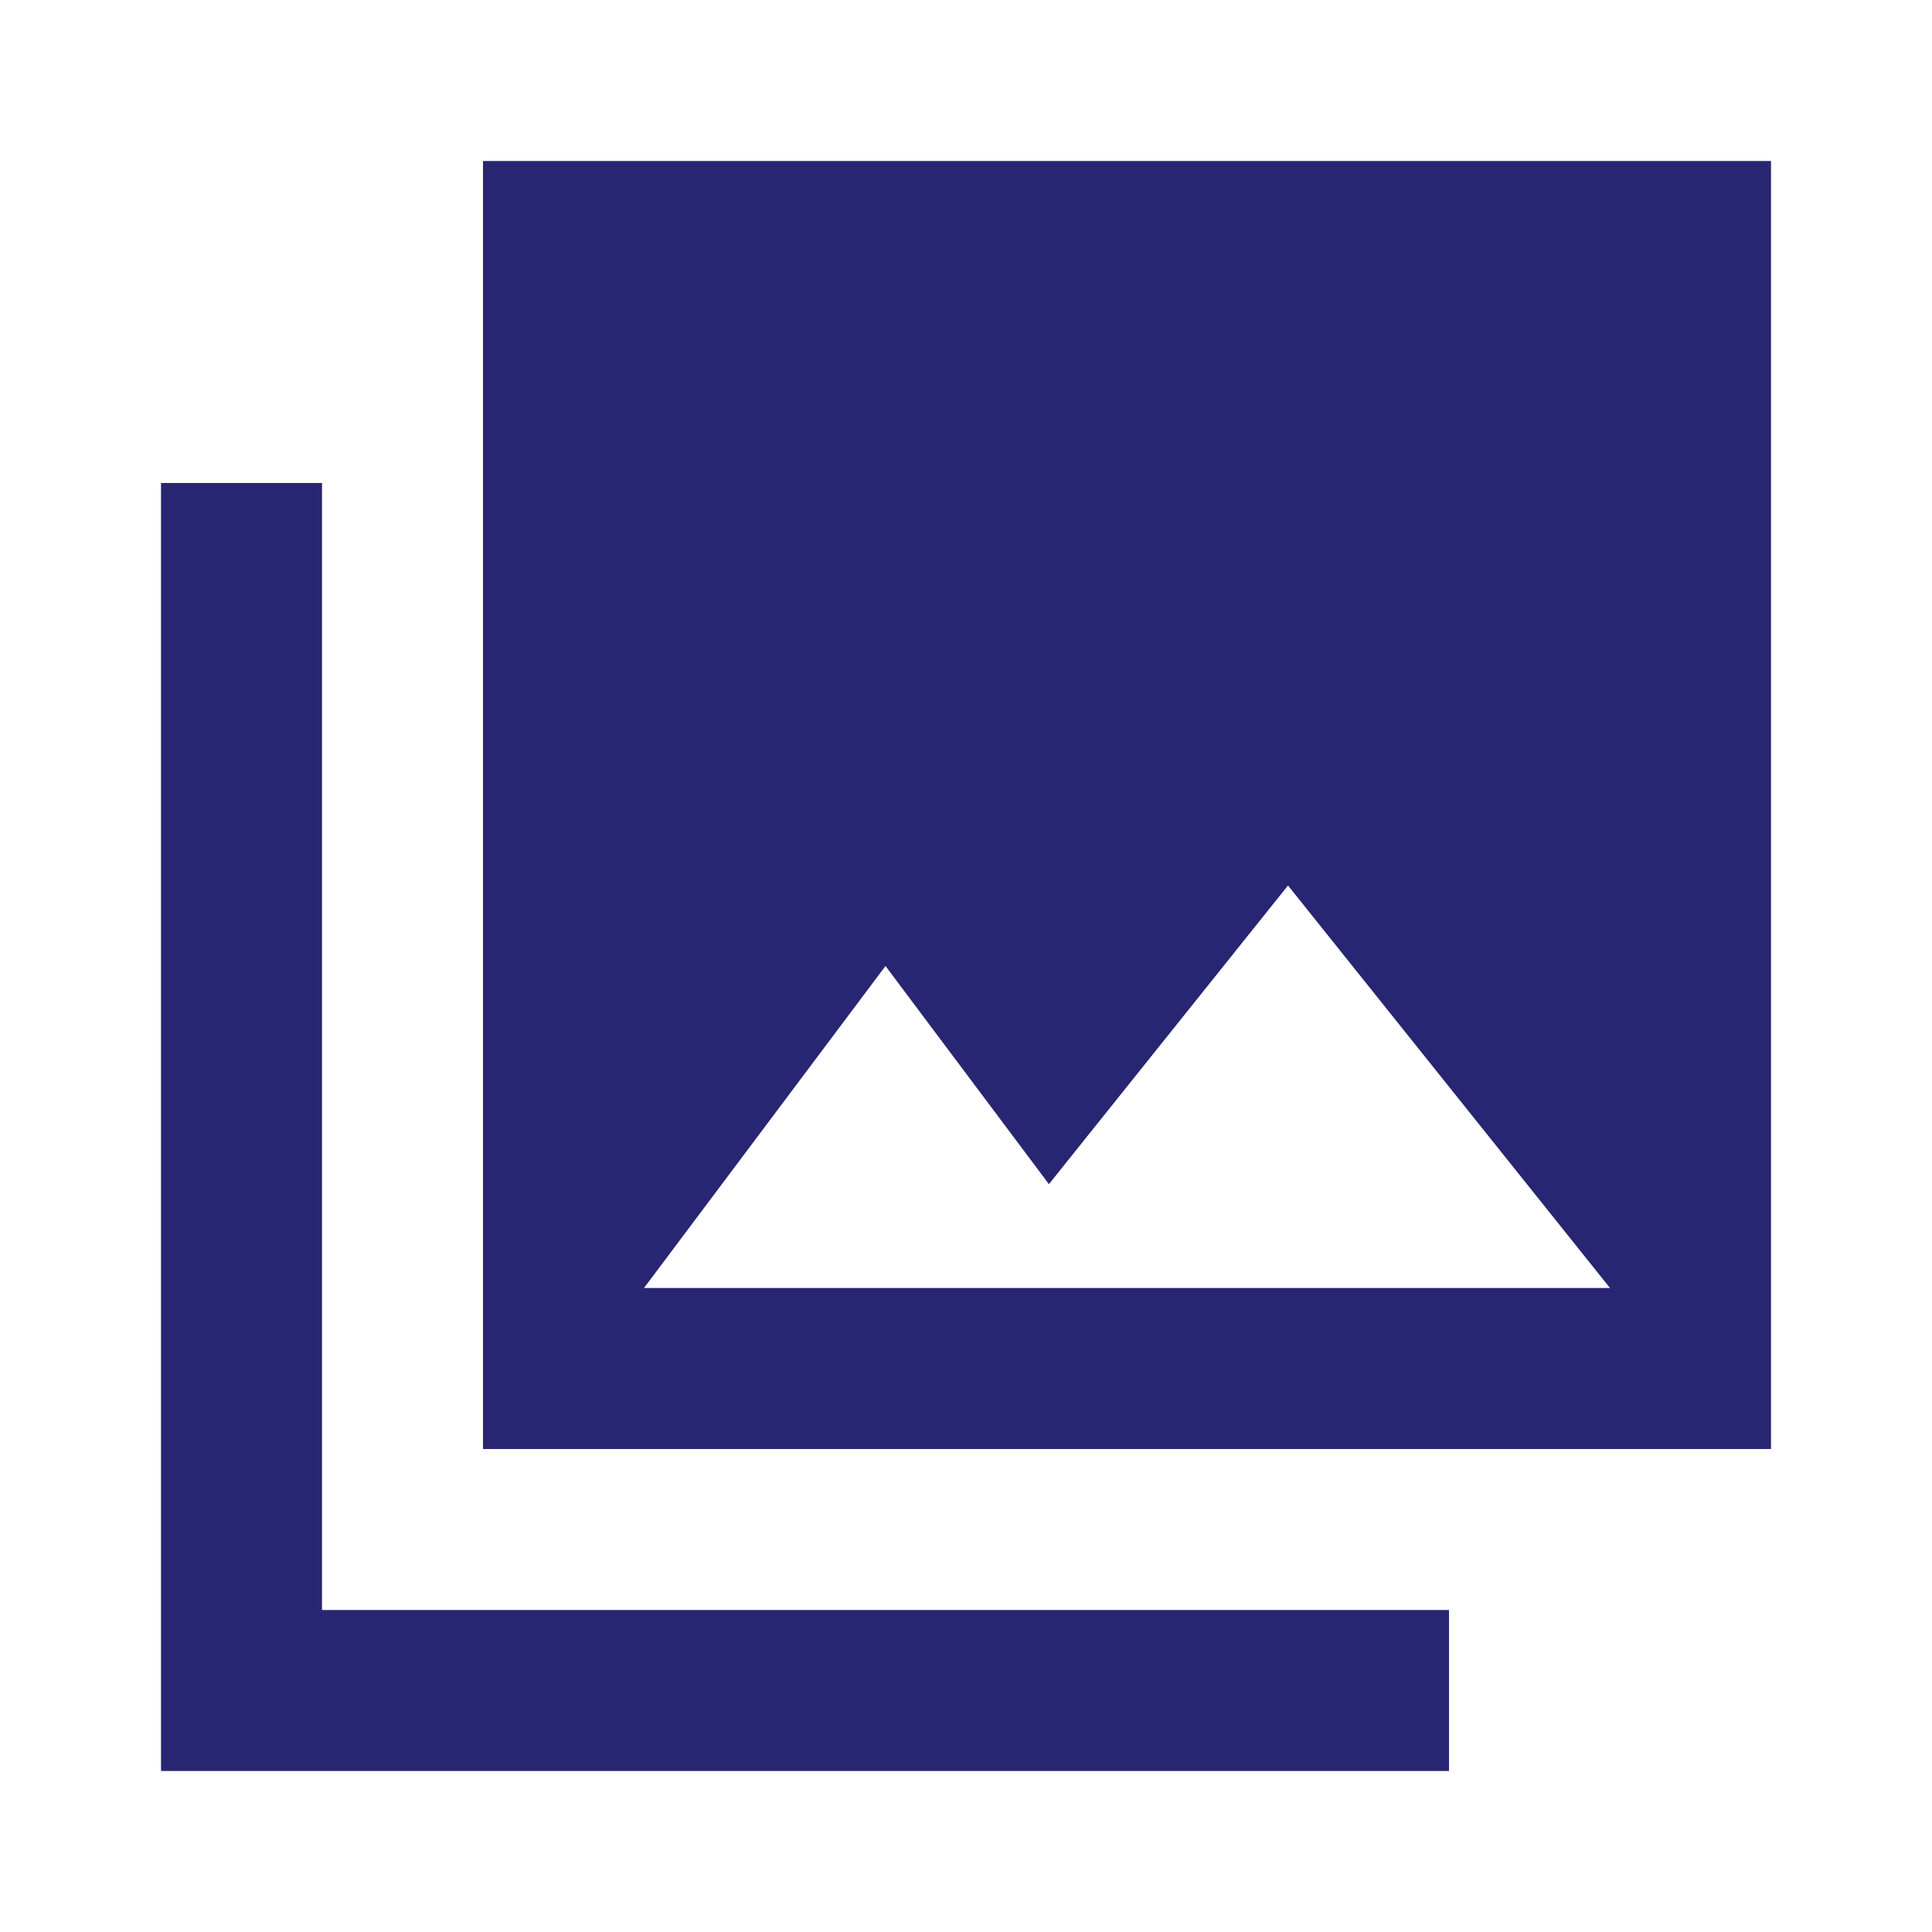
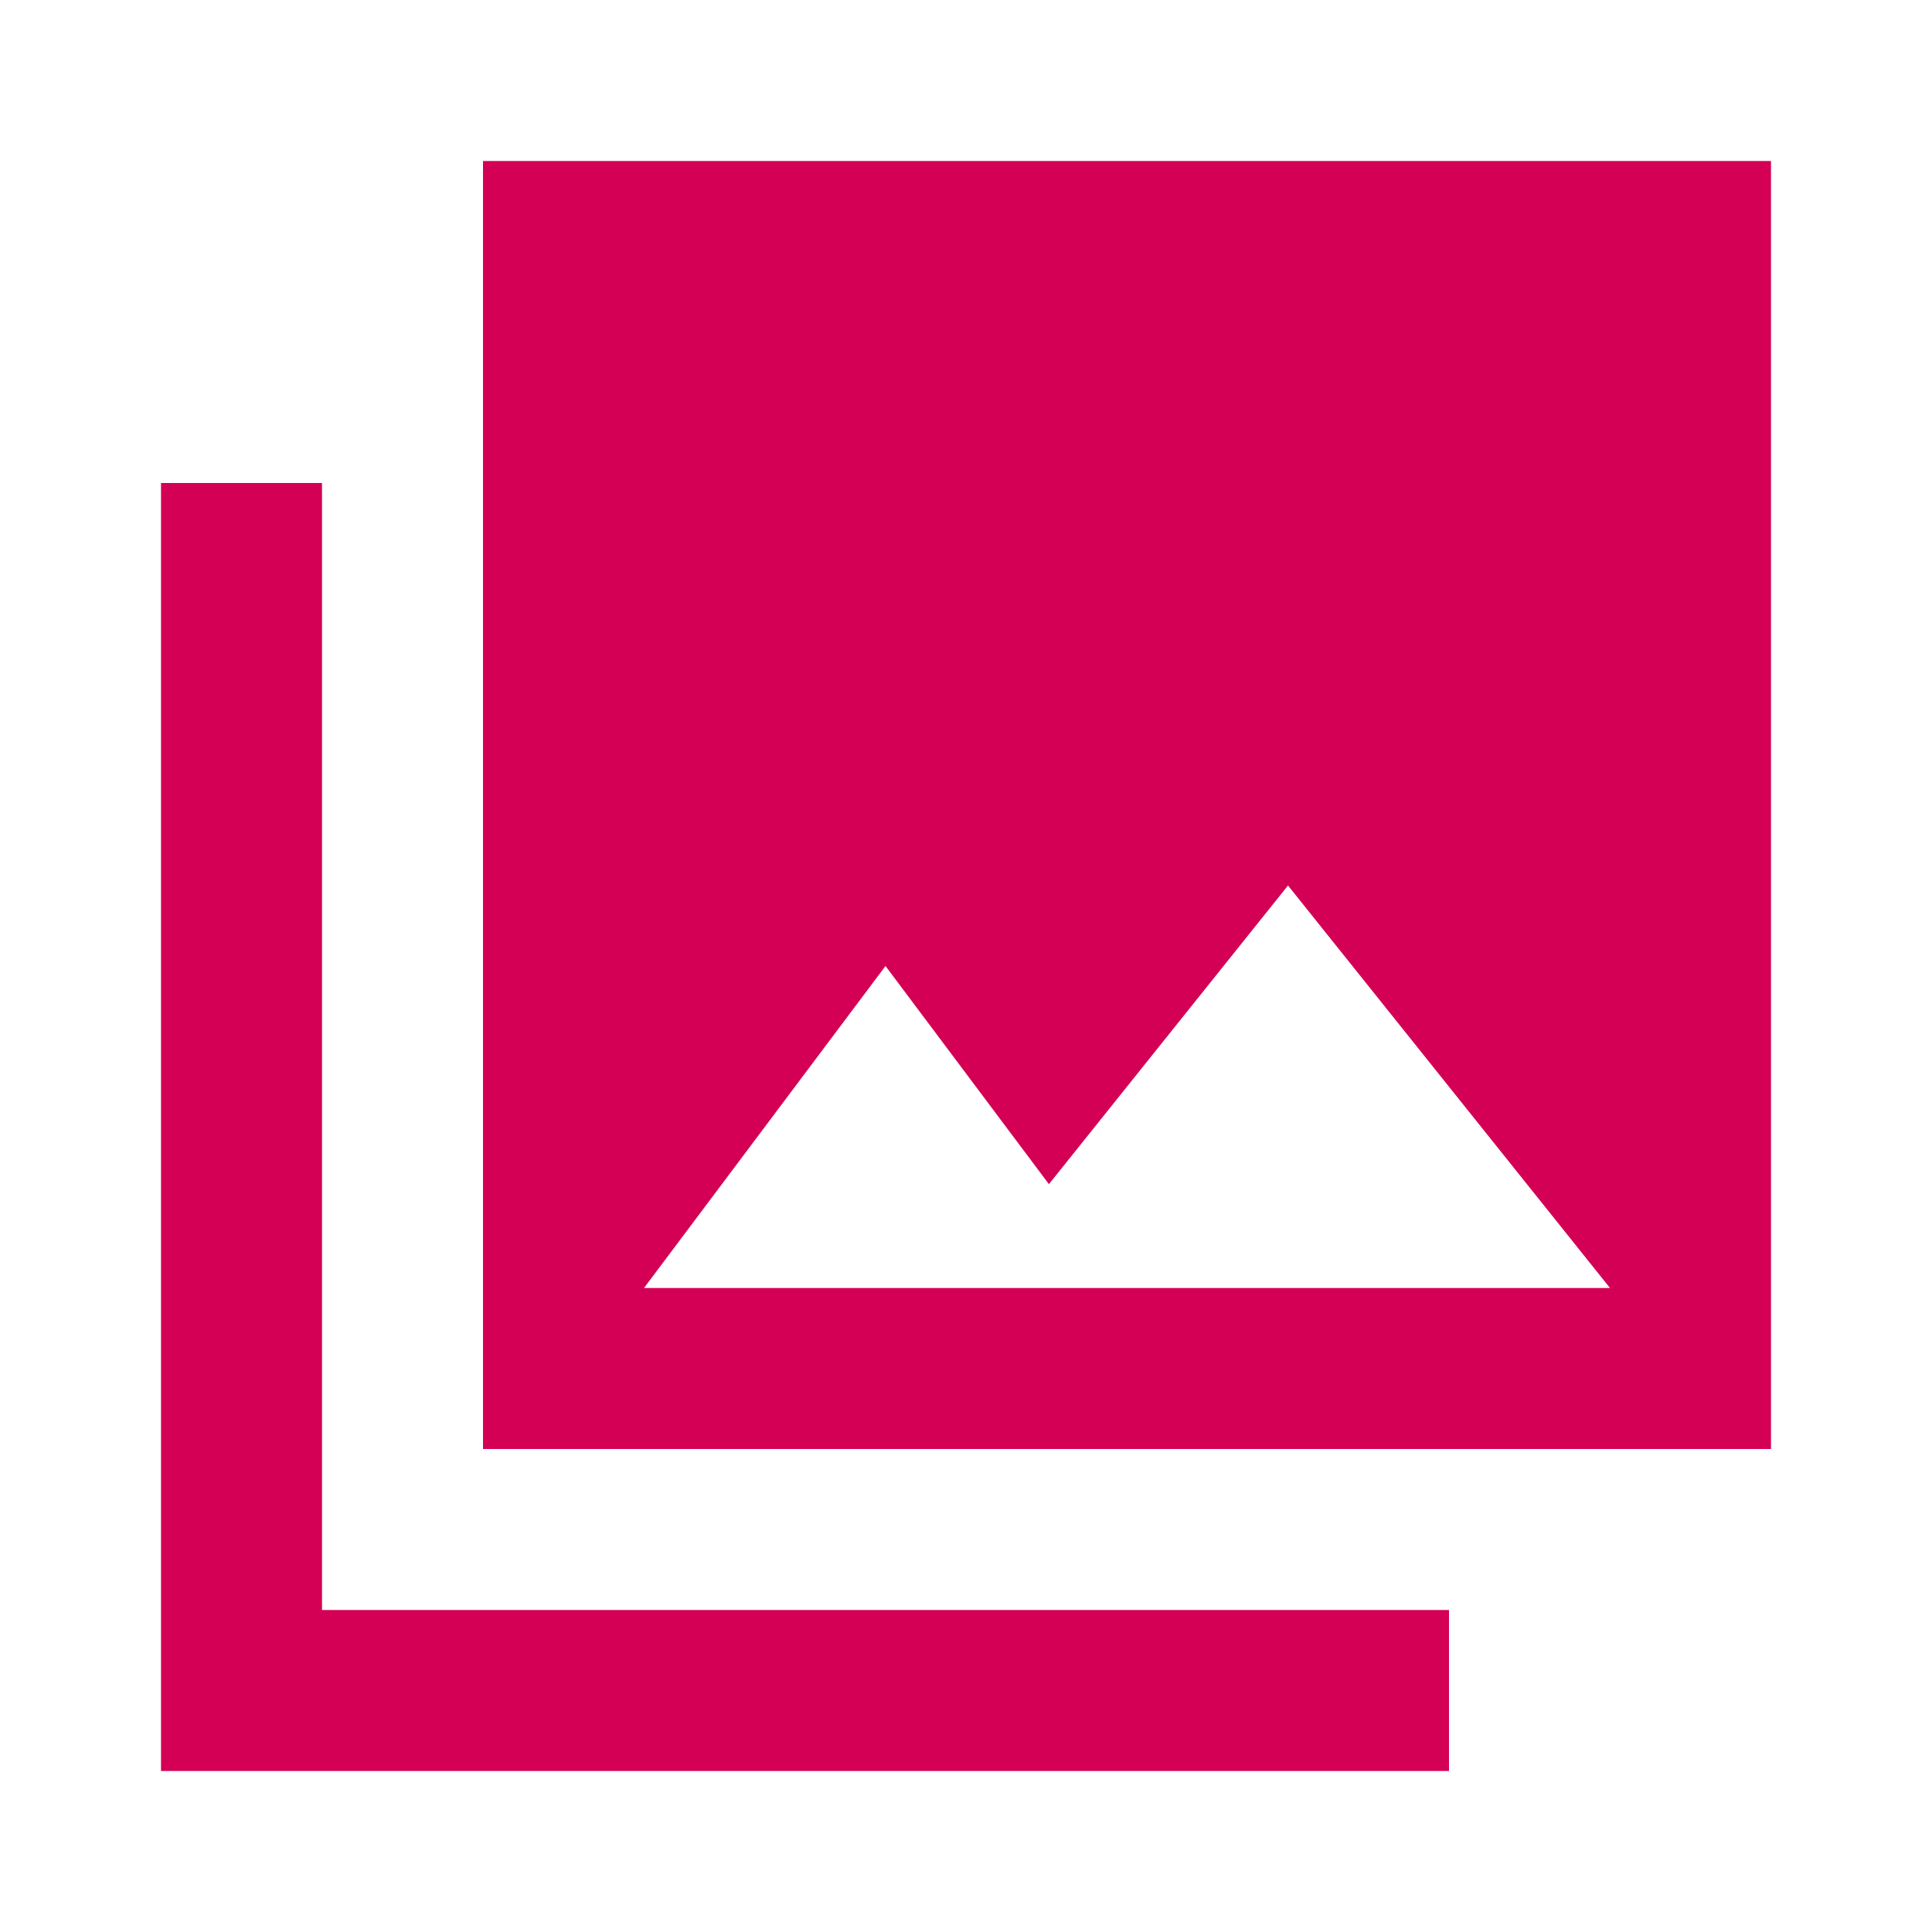
- <svg xmlns="http://www.w3.org/2000/svg" height="40px" viewBox="0 0 24 24" width="40px" fill="#282573">
+ <svg xmlns="http://www.w3.org/2000/svg" height="40px" viewBox="0 0 24 24" width="40px" fill="#d40055">
  <path d="M0 0h24v24H0V0z" fill="none" />
  <path d="M22 18V2H6v16h16zm-11-6l2.03 2.71L16 11l4 5H8l3-4zM2 6v16h16v-2H4V6H2z" />
</svg>
